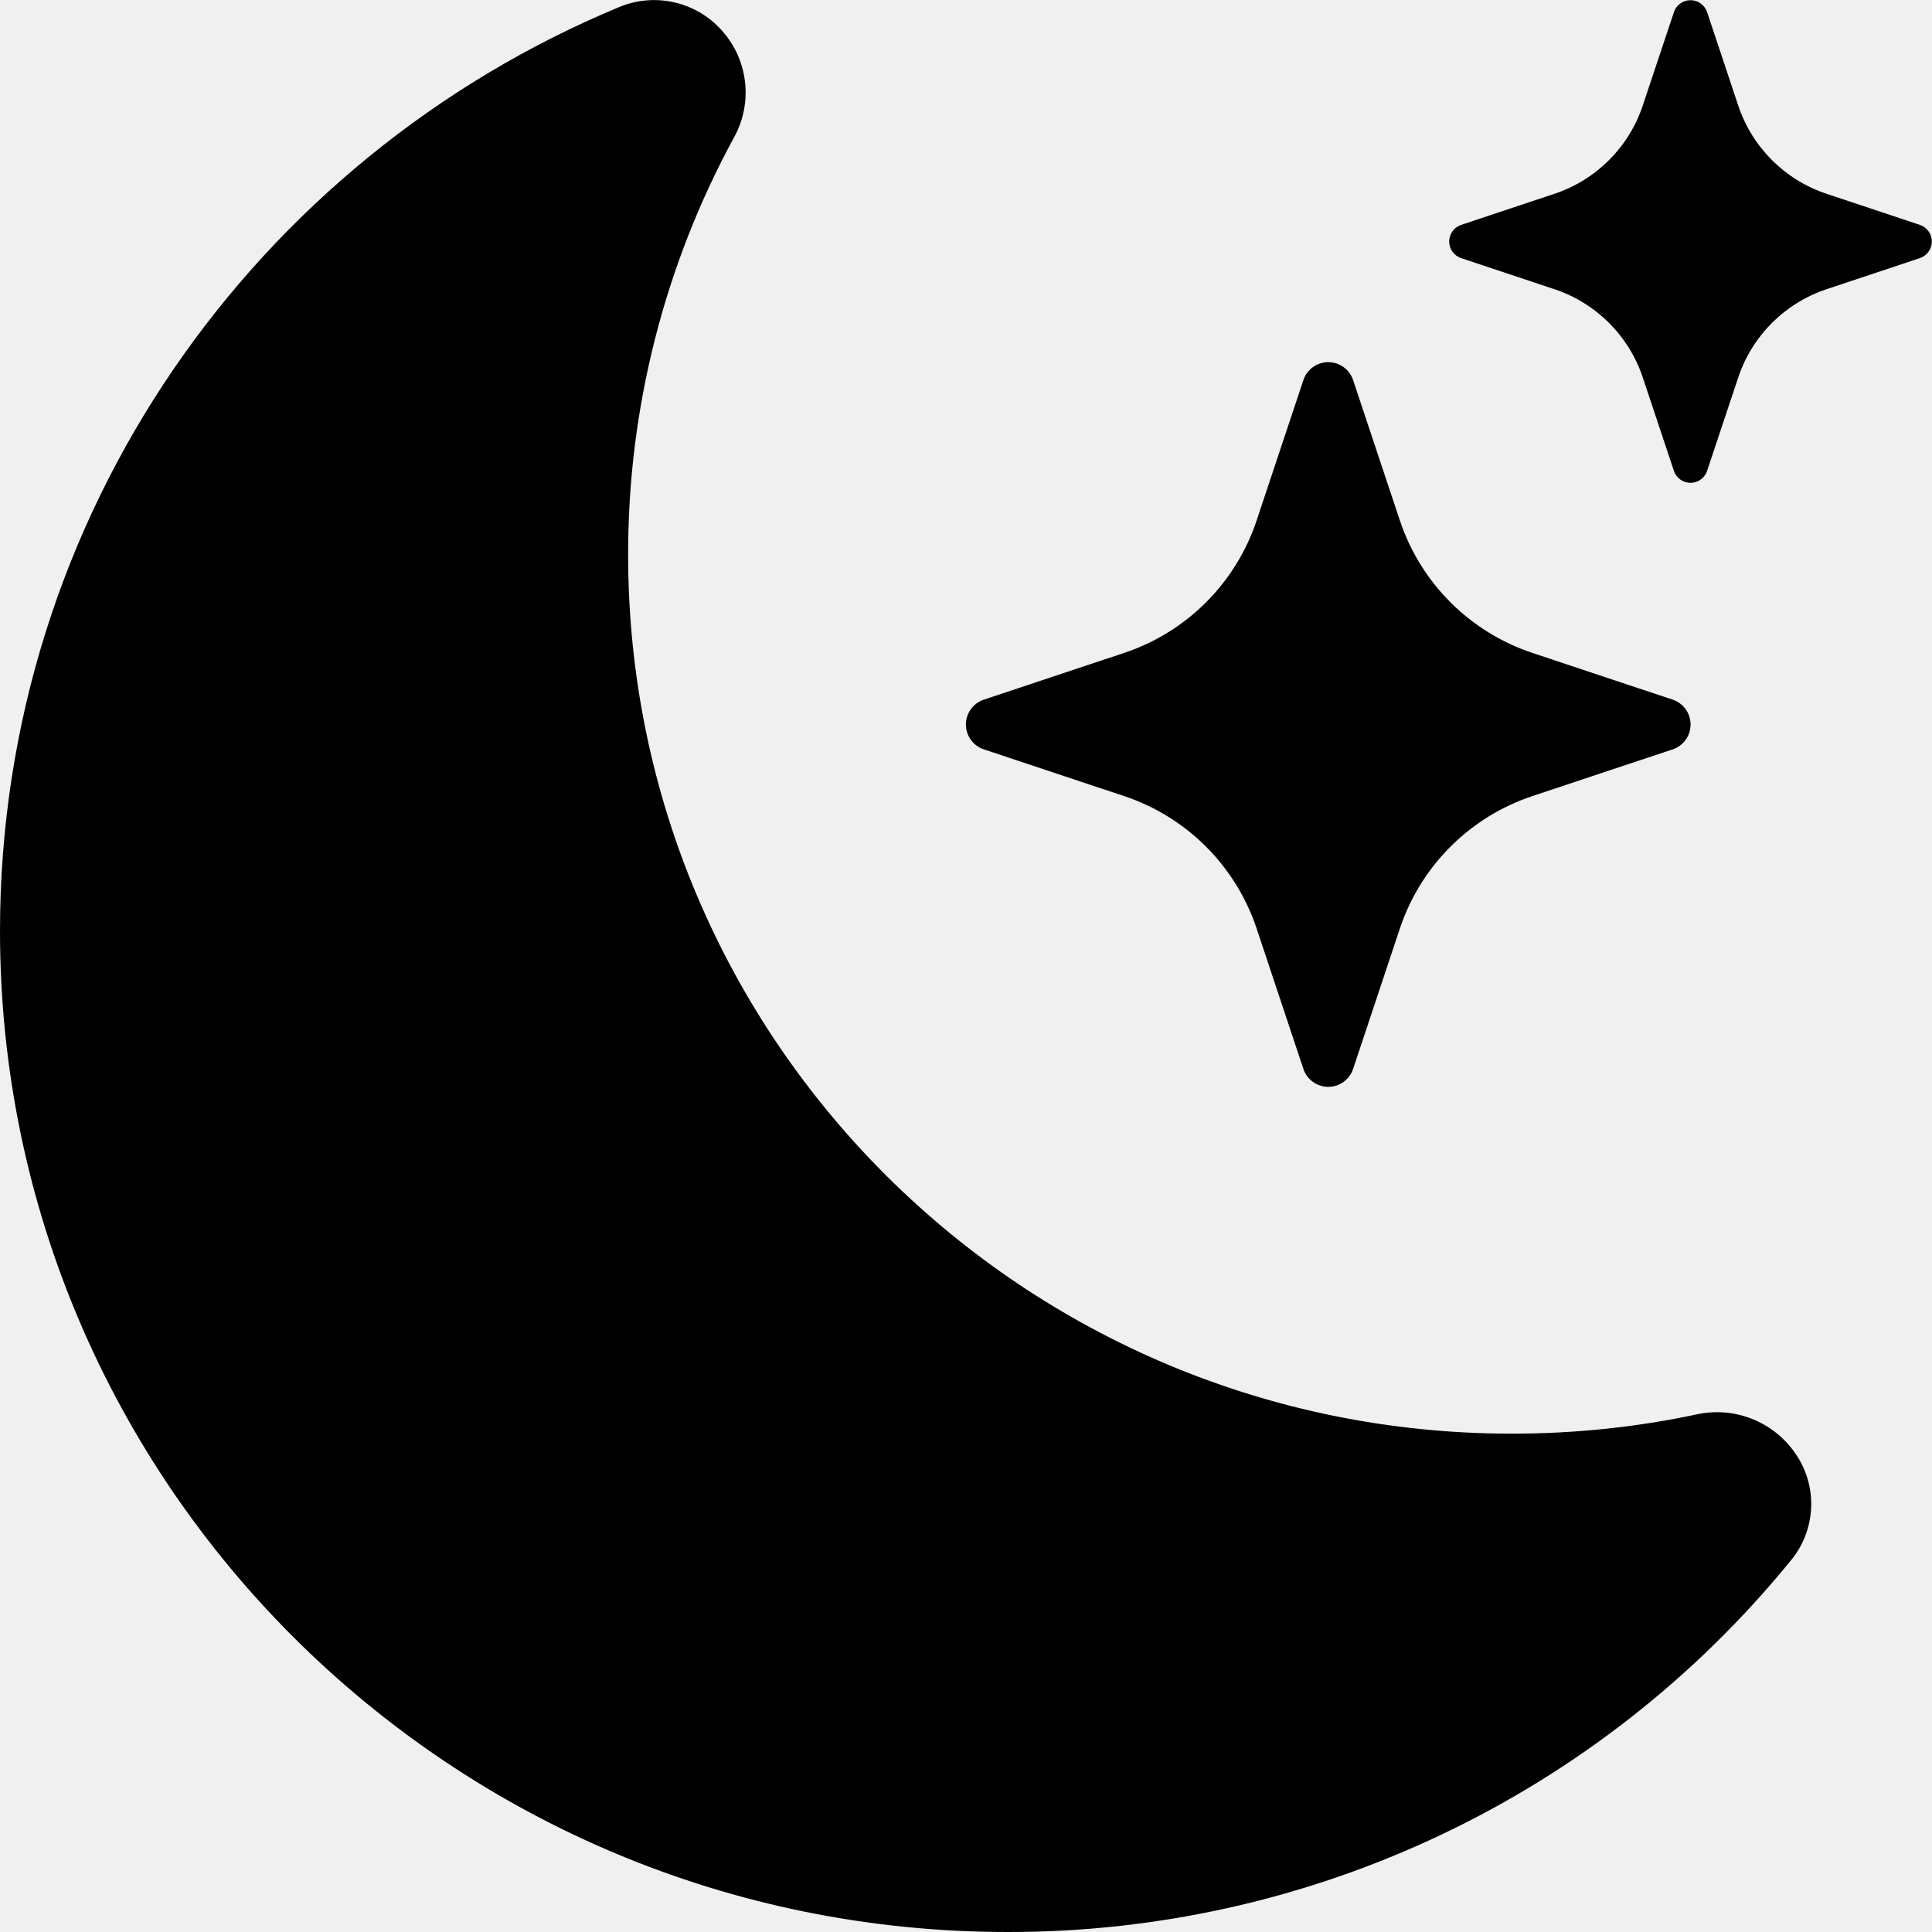
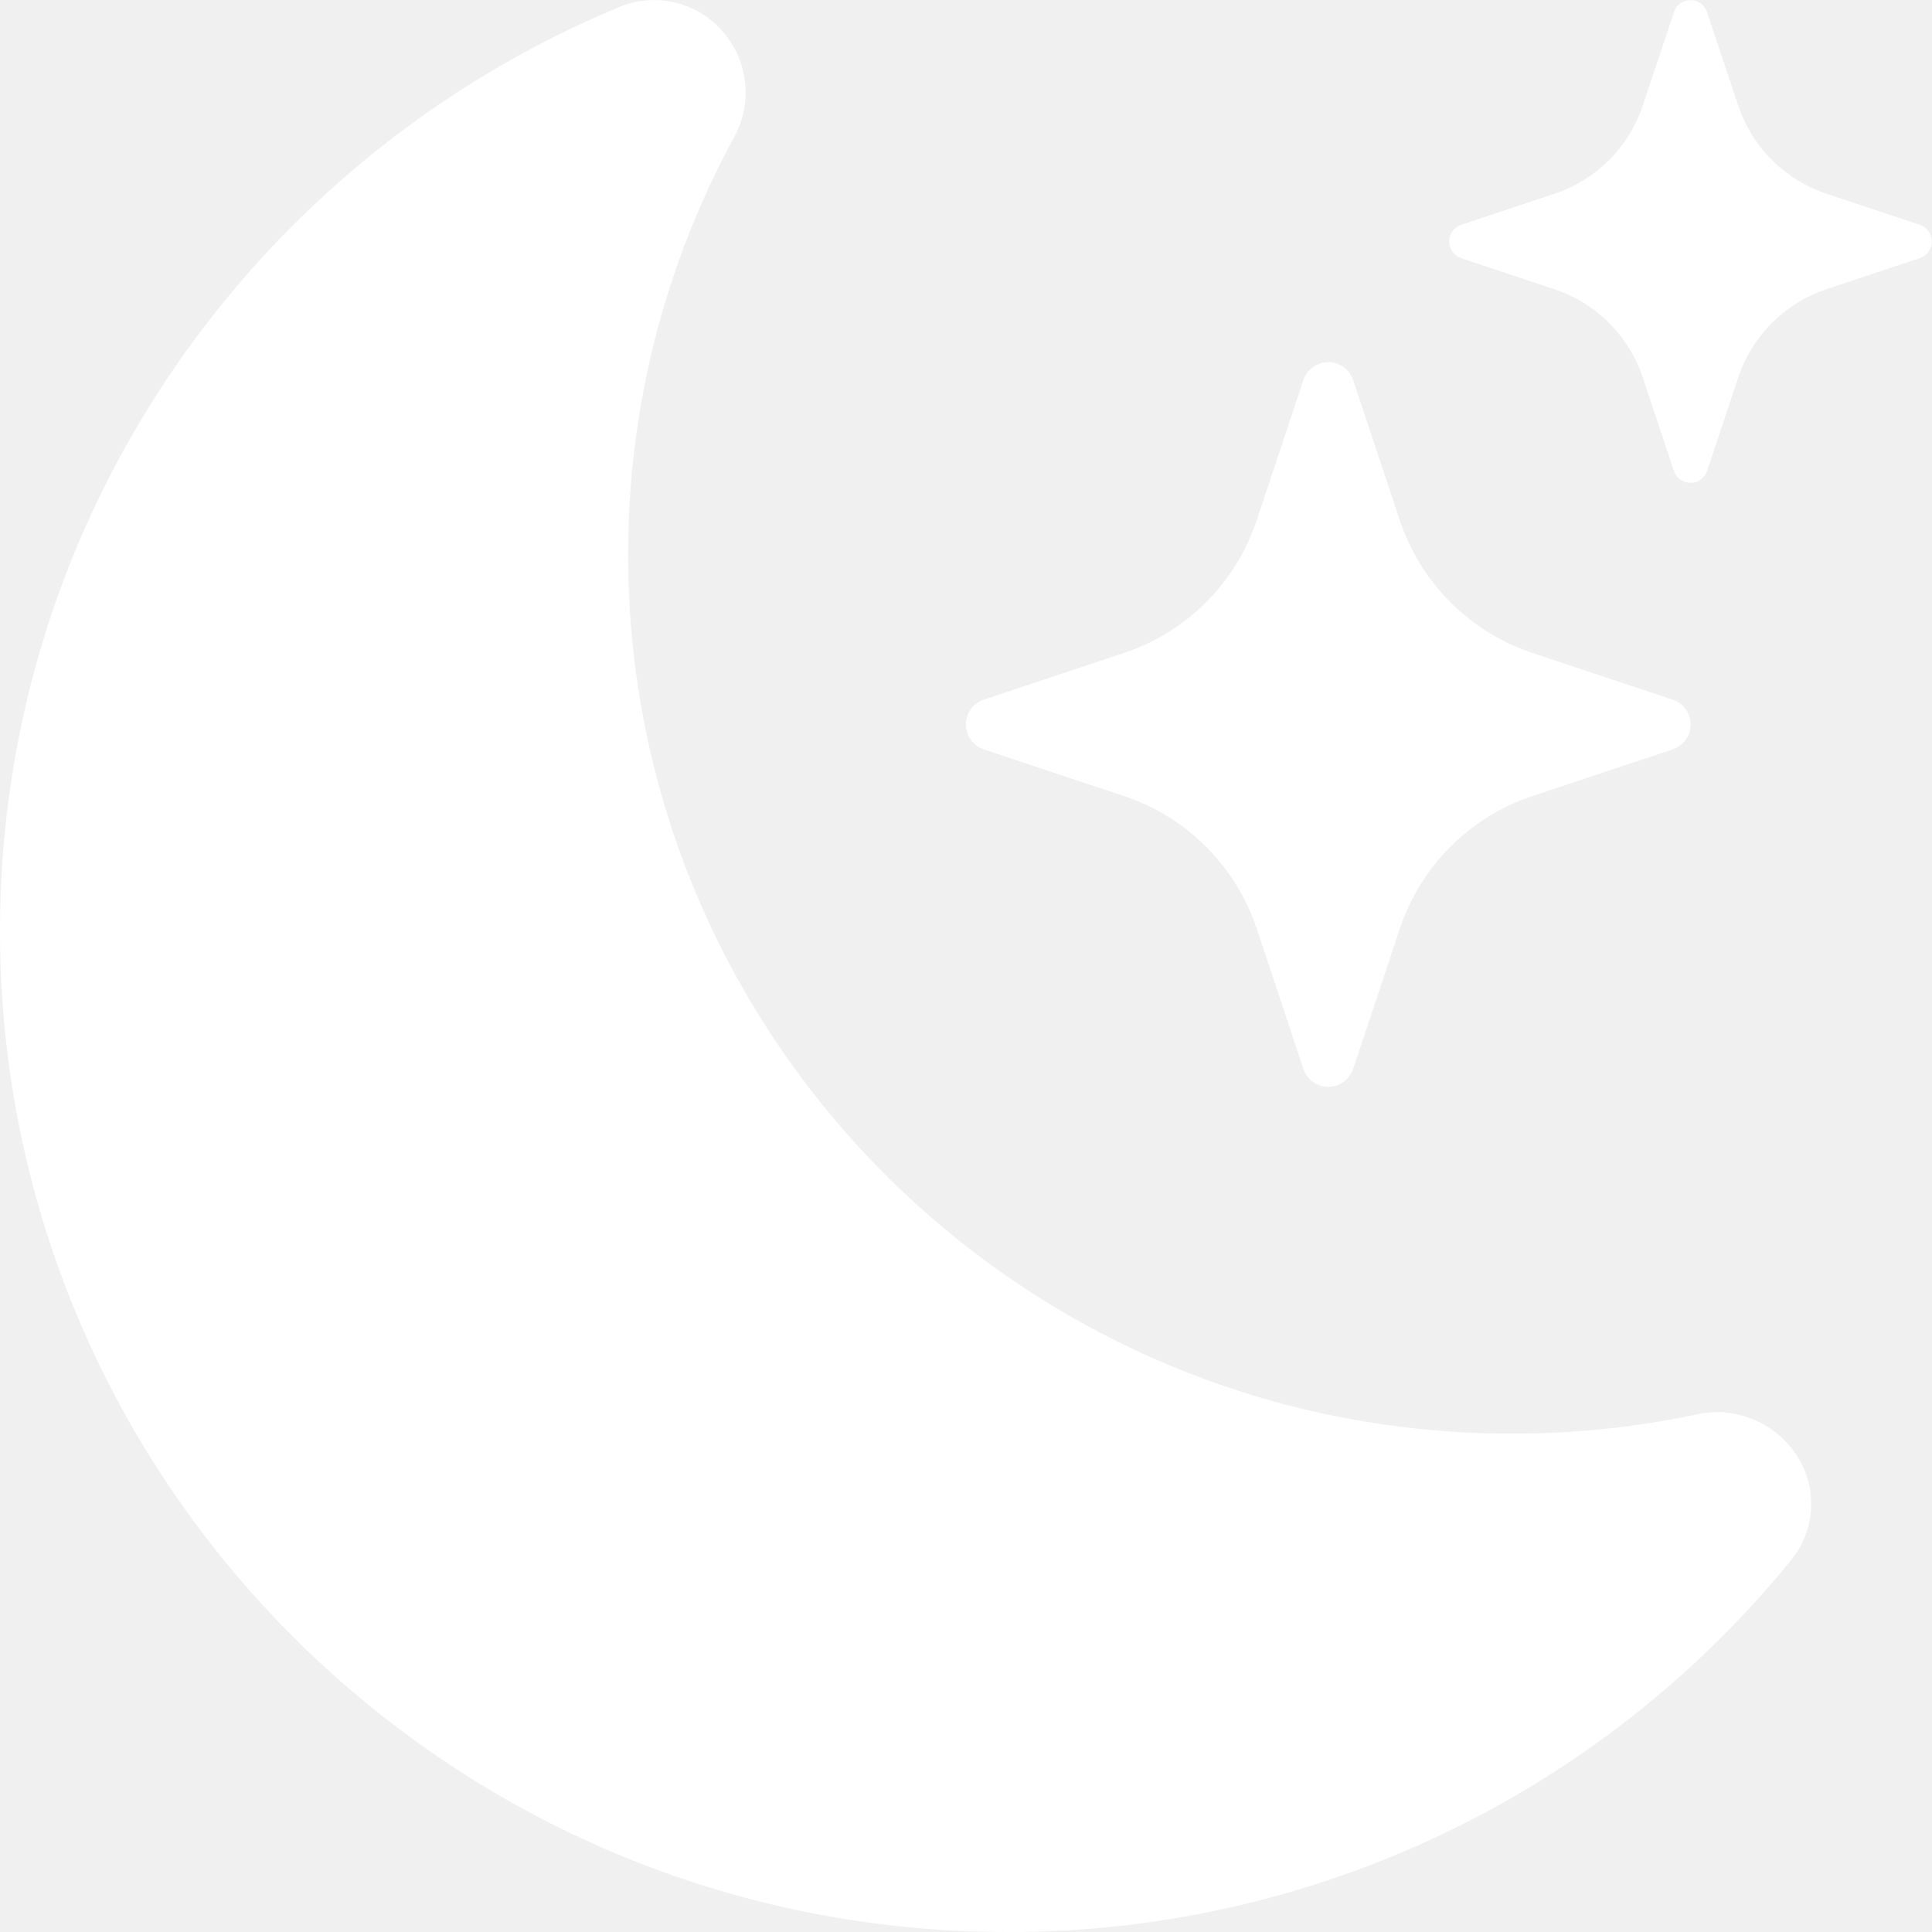
- <svg xmlns="http://www.w3.org/2000/svg" width="16" height="16" fill="currentColor" class="bi bi-moon-stars-fill" viewBox="0 0 16 16">
+ <svg xmlns="http://www.w3.org/2000/svg" width="16" height="16" fill="#ffffff" class="bi bi-moon-stars-fill" viewBox="0 0 16 16">
  <path d="M6 .278a.768.768 0 0 1 .08.858 7.208 7.208 0 0 0-.878 3.46c0 4.021 3.278 7.277 7.318 7.277.527 0 1.04-.055 1.533-.16a.787.787 0 0 1 .81.316.733.733 0 0 1-.031.893A8.349 8.349 0 0 1 8.344 16C3.734 16 0 12.286 0 7.71 0 4.266 2.114 1.312 5.124.06A.752.752 0 0 1 6 .278z" />
  <path d="M10.794 3.148a.217.217 0 0 1 .412 0l.387 1.162c.173.518.579.924 1.097 1.097l1.162.387a.217.217 0 0 1 0 .412l-1.162.387a1.734 1.734 0 0 0-1.097 1.097l-.387 1.162a.217.217 0 0 1-.412 0l-.387-1.162A1.734 1.734 0 0 0 9.31 6.593l-1.162-.387a.217.217 0 0 1 0-.412l1.162-.387a1.734 1.734 0 0 0 1.097-1.097l.387-1.162zM13.863.099a.145.145 0 0 1 .274 0l.258.774c.115.346.386.617.732.732l.774.258a.145.145 0 0 1 0 .274l-.774.258a1.156 1.156 0 0 0-.732.732l-.258.774a.145.145 0 0 1-.274 0l-.258-.774a1.156 1.156 0 0 0-.732-.732l-.774-.258a.145.145 0 0 1 0-.274l.774-.258c.346-.115.617-.386.732-.732L13.863.1z" />
</svg>
